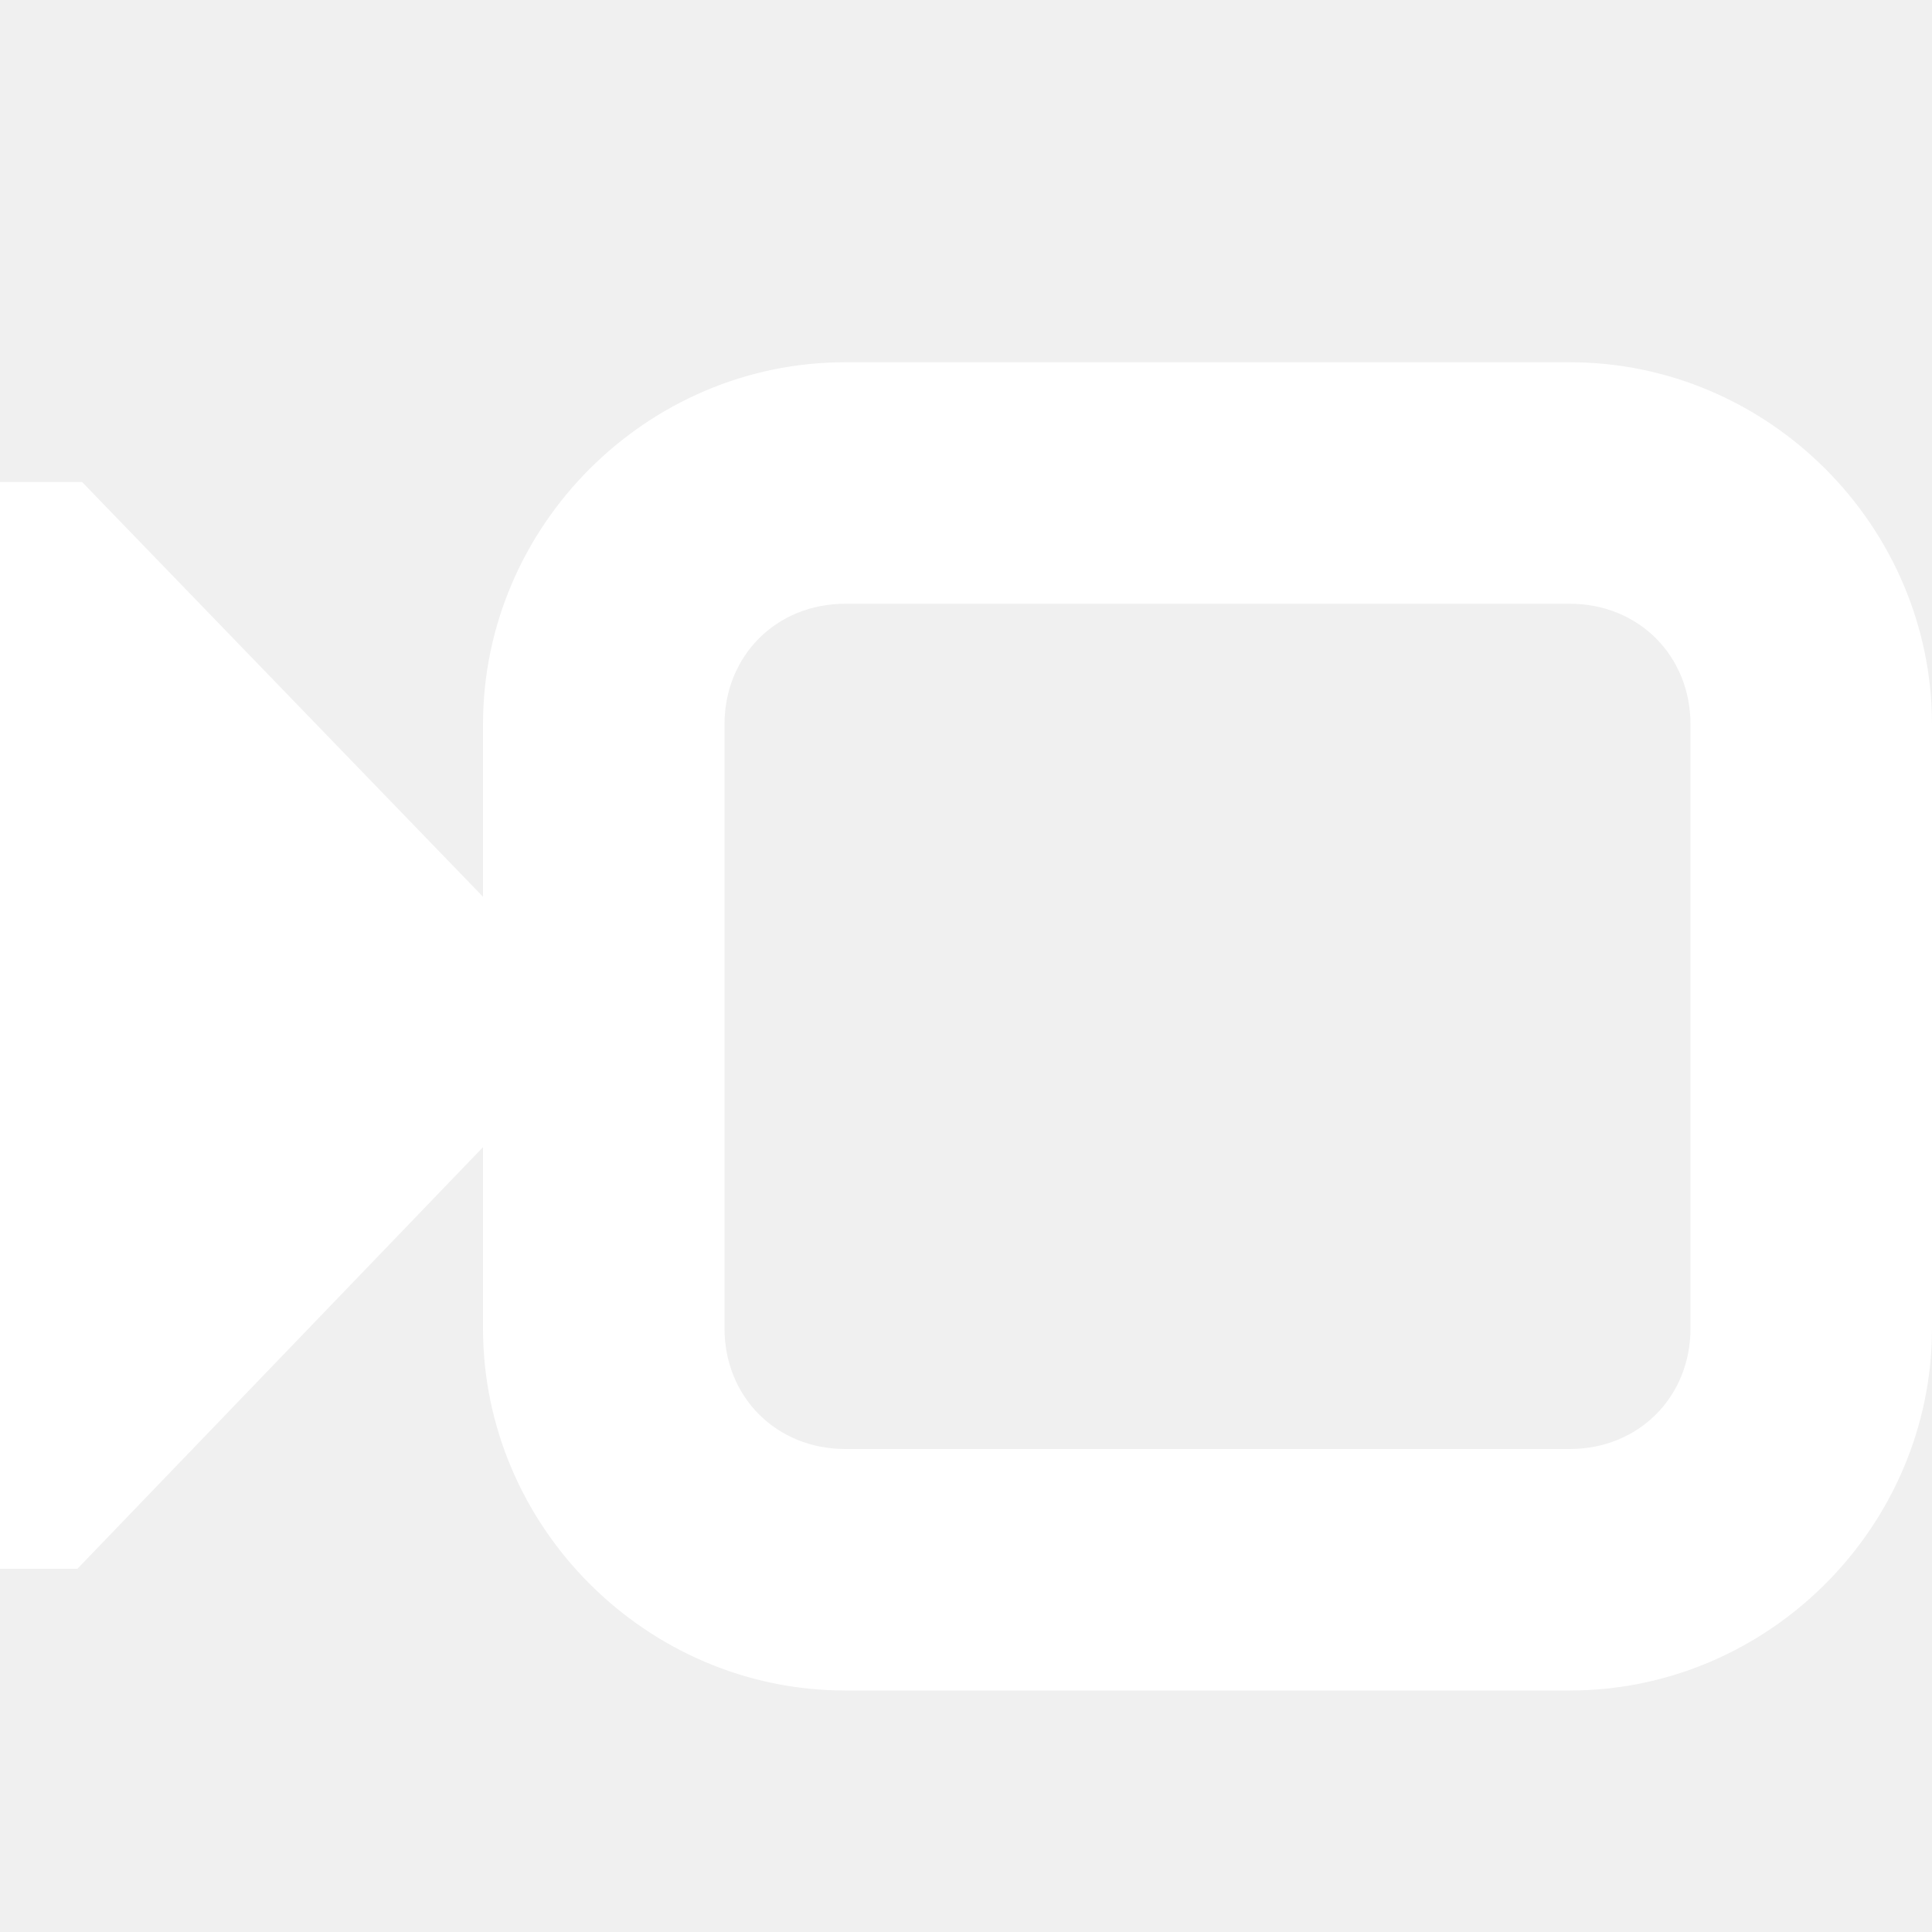
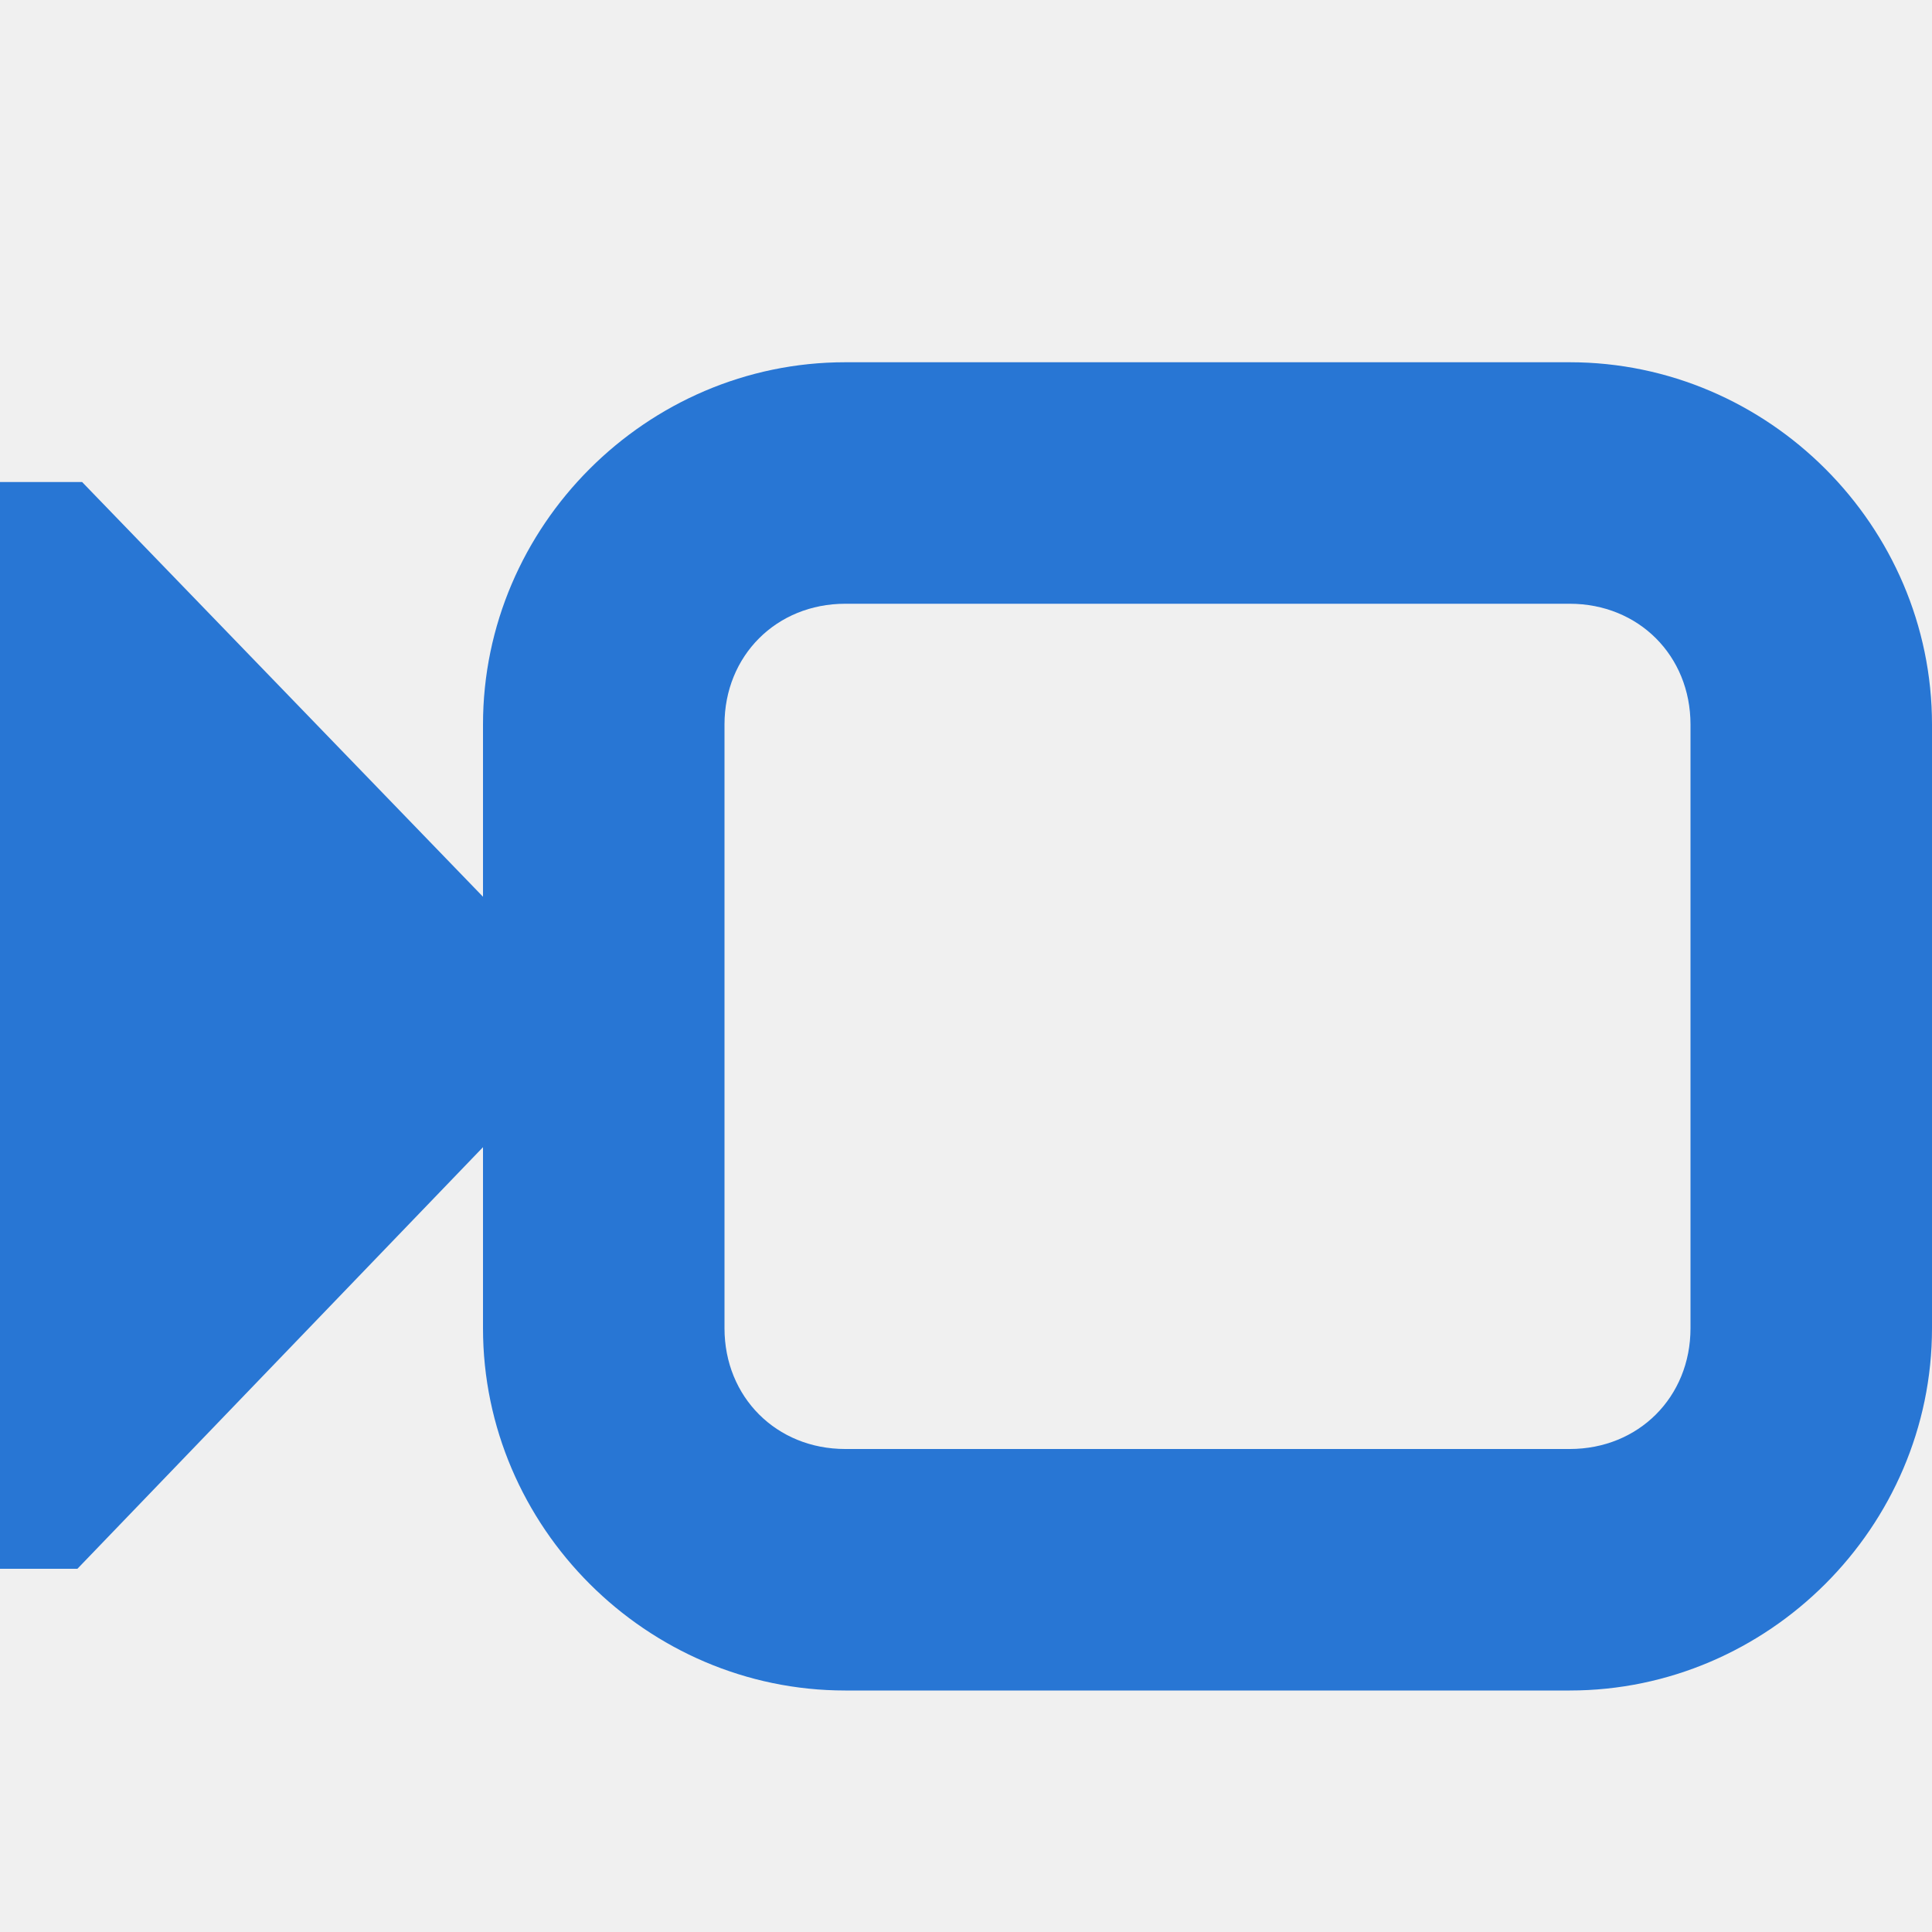
<svg xmlns="http://www.w3.org/2000/svg" height="16px" viewBox="0 0 16 16" width="16px">
-   <g fill="#ffffff">
+   <g fill="#2876d4">
    <path d="m 0.68 3.992 h -0.68 v 9 h 0.641 l 4.359 -4.531 z m 0 0" />
    <path d="m 7 3 c -1.645 0 -3 1.355 -3 3 v 5 c 0 1.645 1.355 3 3 3 h 6 c 1.645 0 3 -1.355 3 -3 v -5 c 0 -1.645 -1.355 -3 -3 -3 z m 0 2 h 6 c 0.57 0 1 0.43 1 1 v 5 c 0 0.57 -0.43 1 -1 1 h -6 c -0.57 0 -1 -0.43 -1 -1 v -5 c 0 -0.57 0.43 -1 1 -1 z m 0 0" />
  </g>
</svg>
